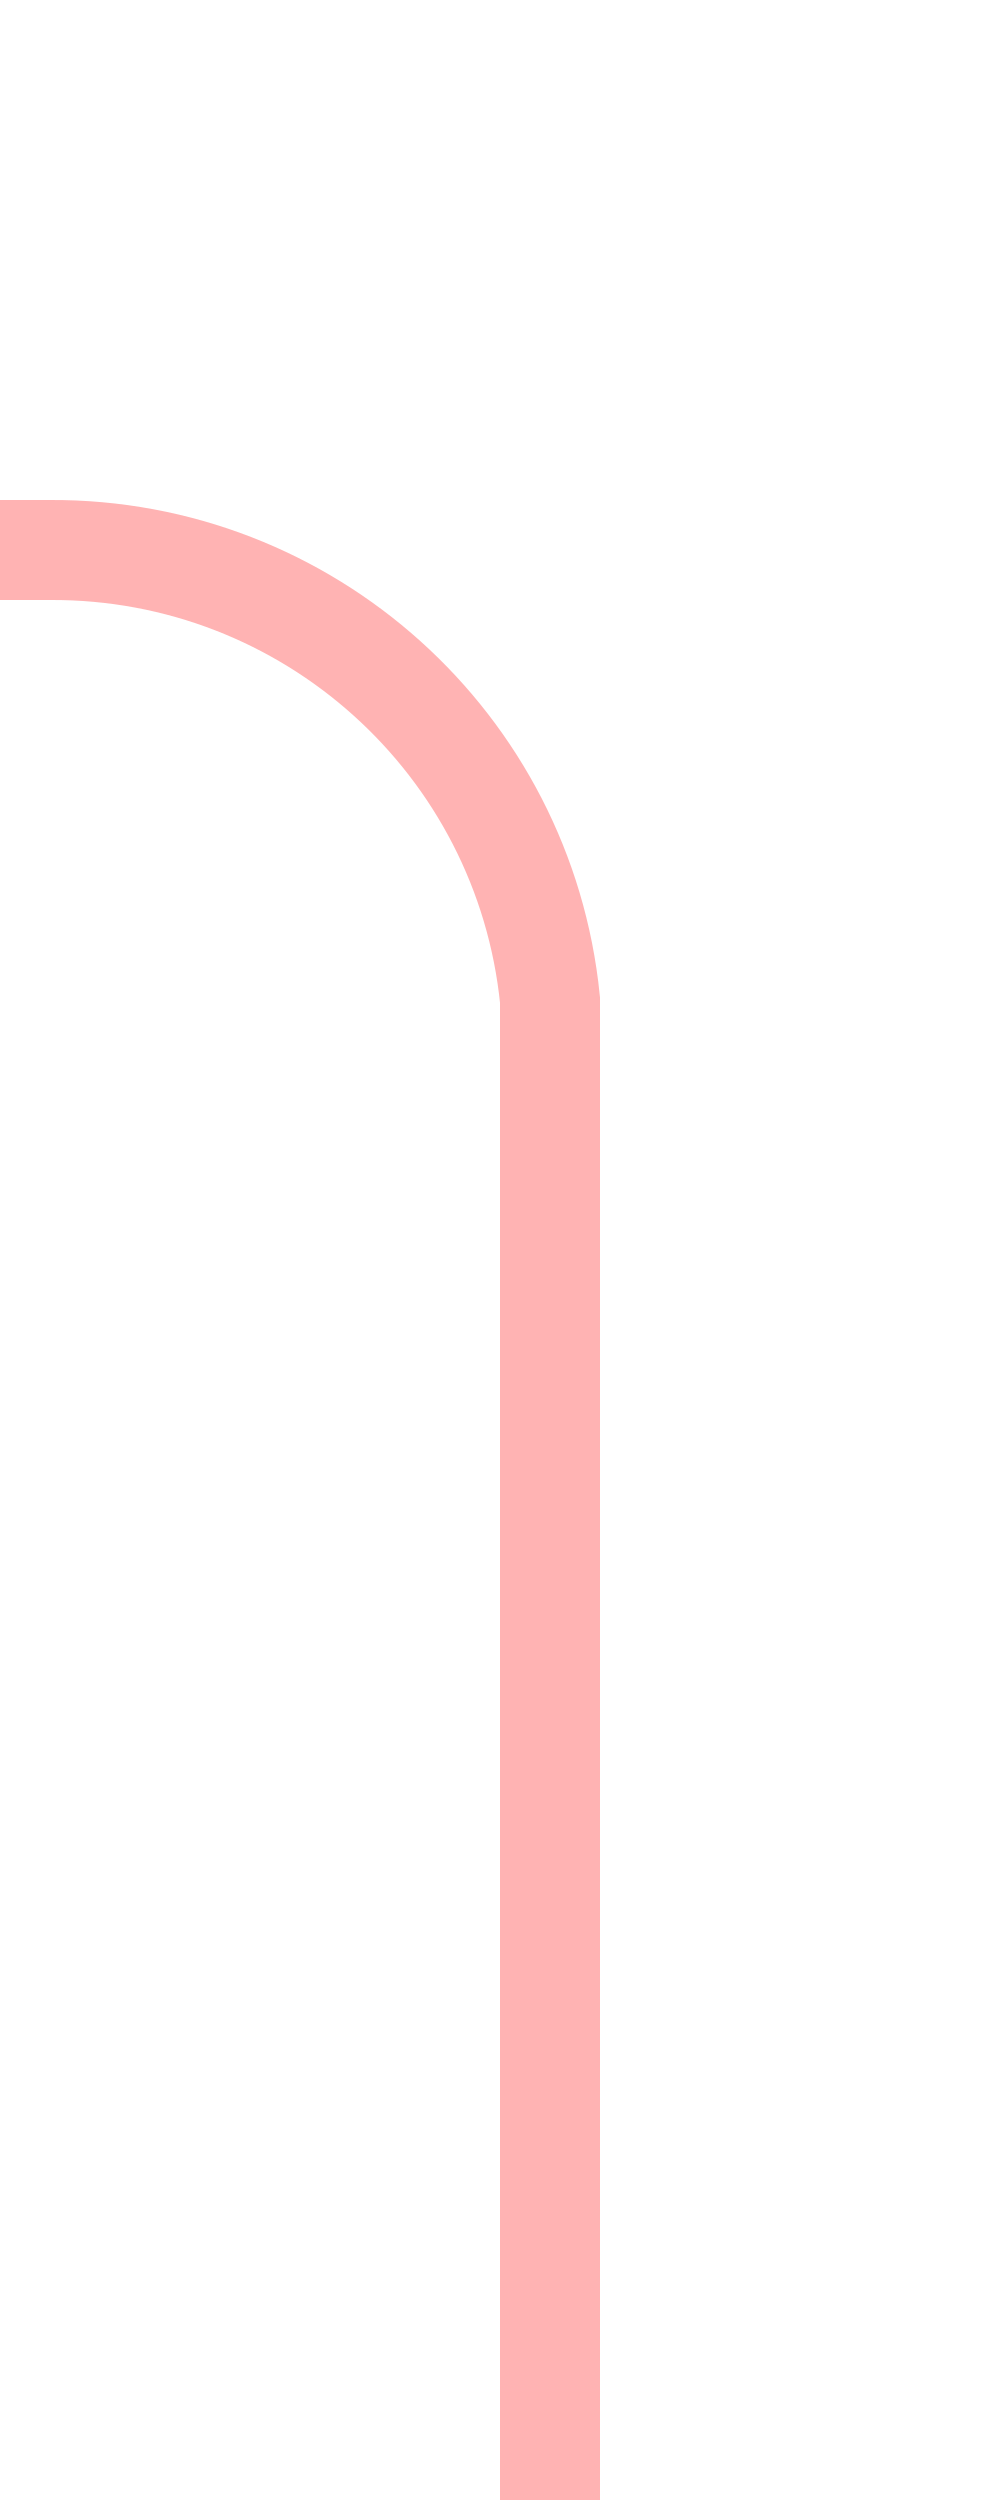
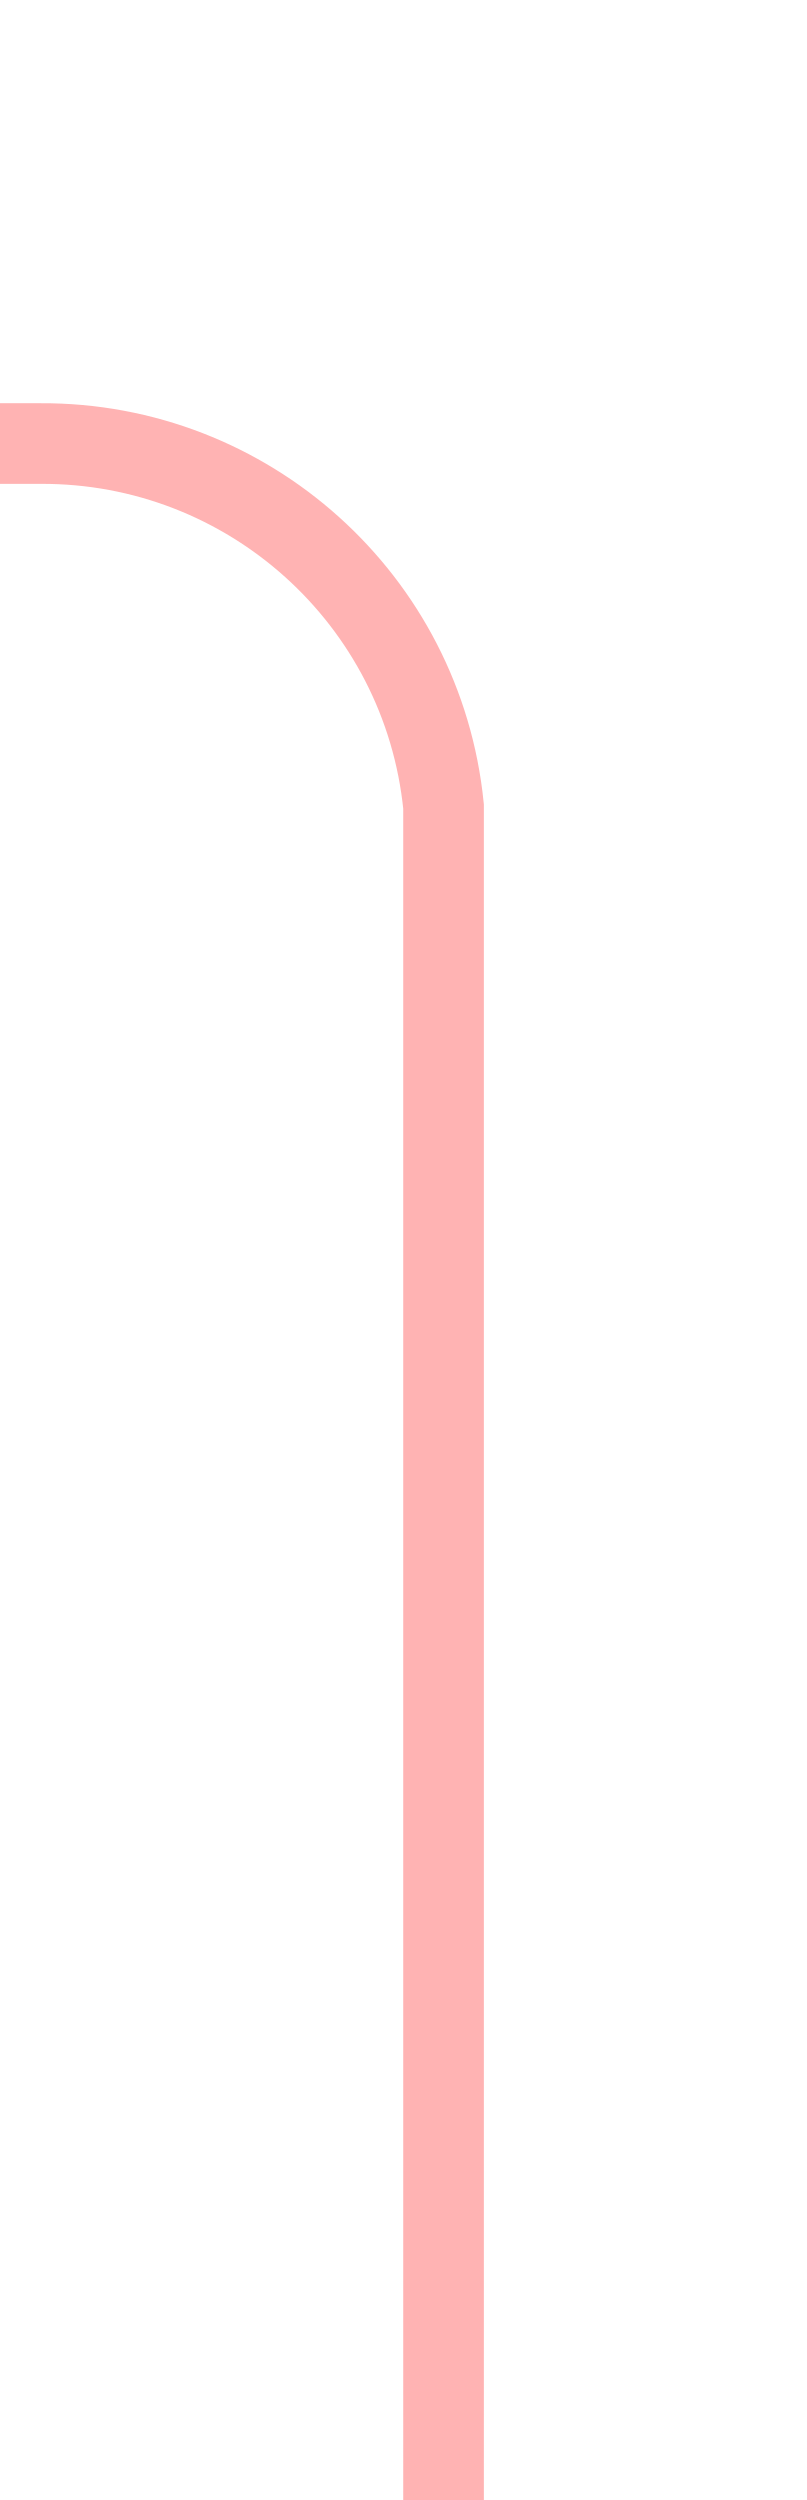
- <svg xmlns="http://www.w3.org/2000/svg" version="1.1" width="10px" height="25px" preserveAspectRatio="xMidYMin meet" viewBox="105 95  8 25">
-   <path d="M 109.5 120  L 109.5 105  A 5 5 0 0 0 104.5 100.5 L 75 100.5  A 5 5 0 0 0 70.5 105.5 L 70.5 152  A 5 5 0 0 1 65.5 157.5 L 60 157.5  " stroke-width="1" stroke="#ff0000" fill="none" stroke-opacity="0.298" />
-   <path d="M 61 163  L 61 152  L 60 152  L 60 163  L 61 163  Z " fill-rule="nonzero" fill="#ff0000" stroke="none" fill-opacity="0.298" />
+ <svg xmlns="http://www.w3.org/2000/svg" version="1.1" width="10px" height="31px" preserveAspectRatio="xMidYMin meet" viewBox="400 315  8 31">
+   <path d="M 404.5 346  L 404.5 325  A 5 5 0 0 0 399.5 320.5 L 65 320.5  A 5 5 0 0 0 60.5 325.5 L 60.5 463  A 5 5 0 0 1 55.5 468.5 L 50 468.5  " stroke-width="1" stroke="#ff0000" fill="none" stroke-opacity="0.298" />
+   <path d="M 51 474  L 51 463  L 50 463  L 50 474  L 51 474  Z " fill-rule="nonzero" fill="#ff0000" stroke="none" fill-opacity="0.298" />
</svg>
